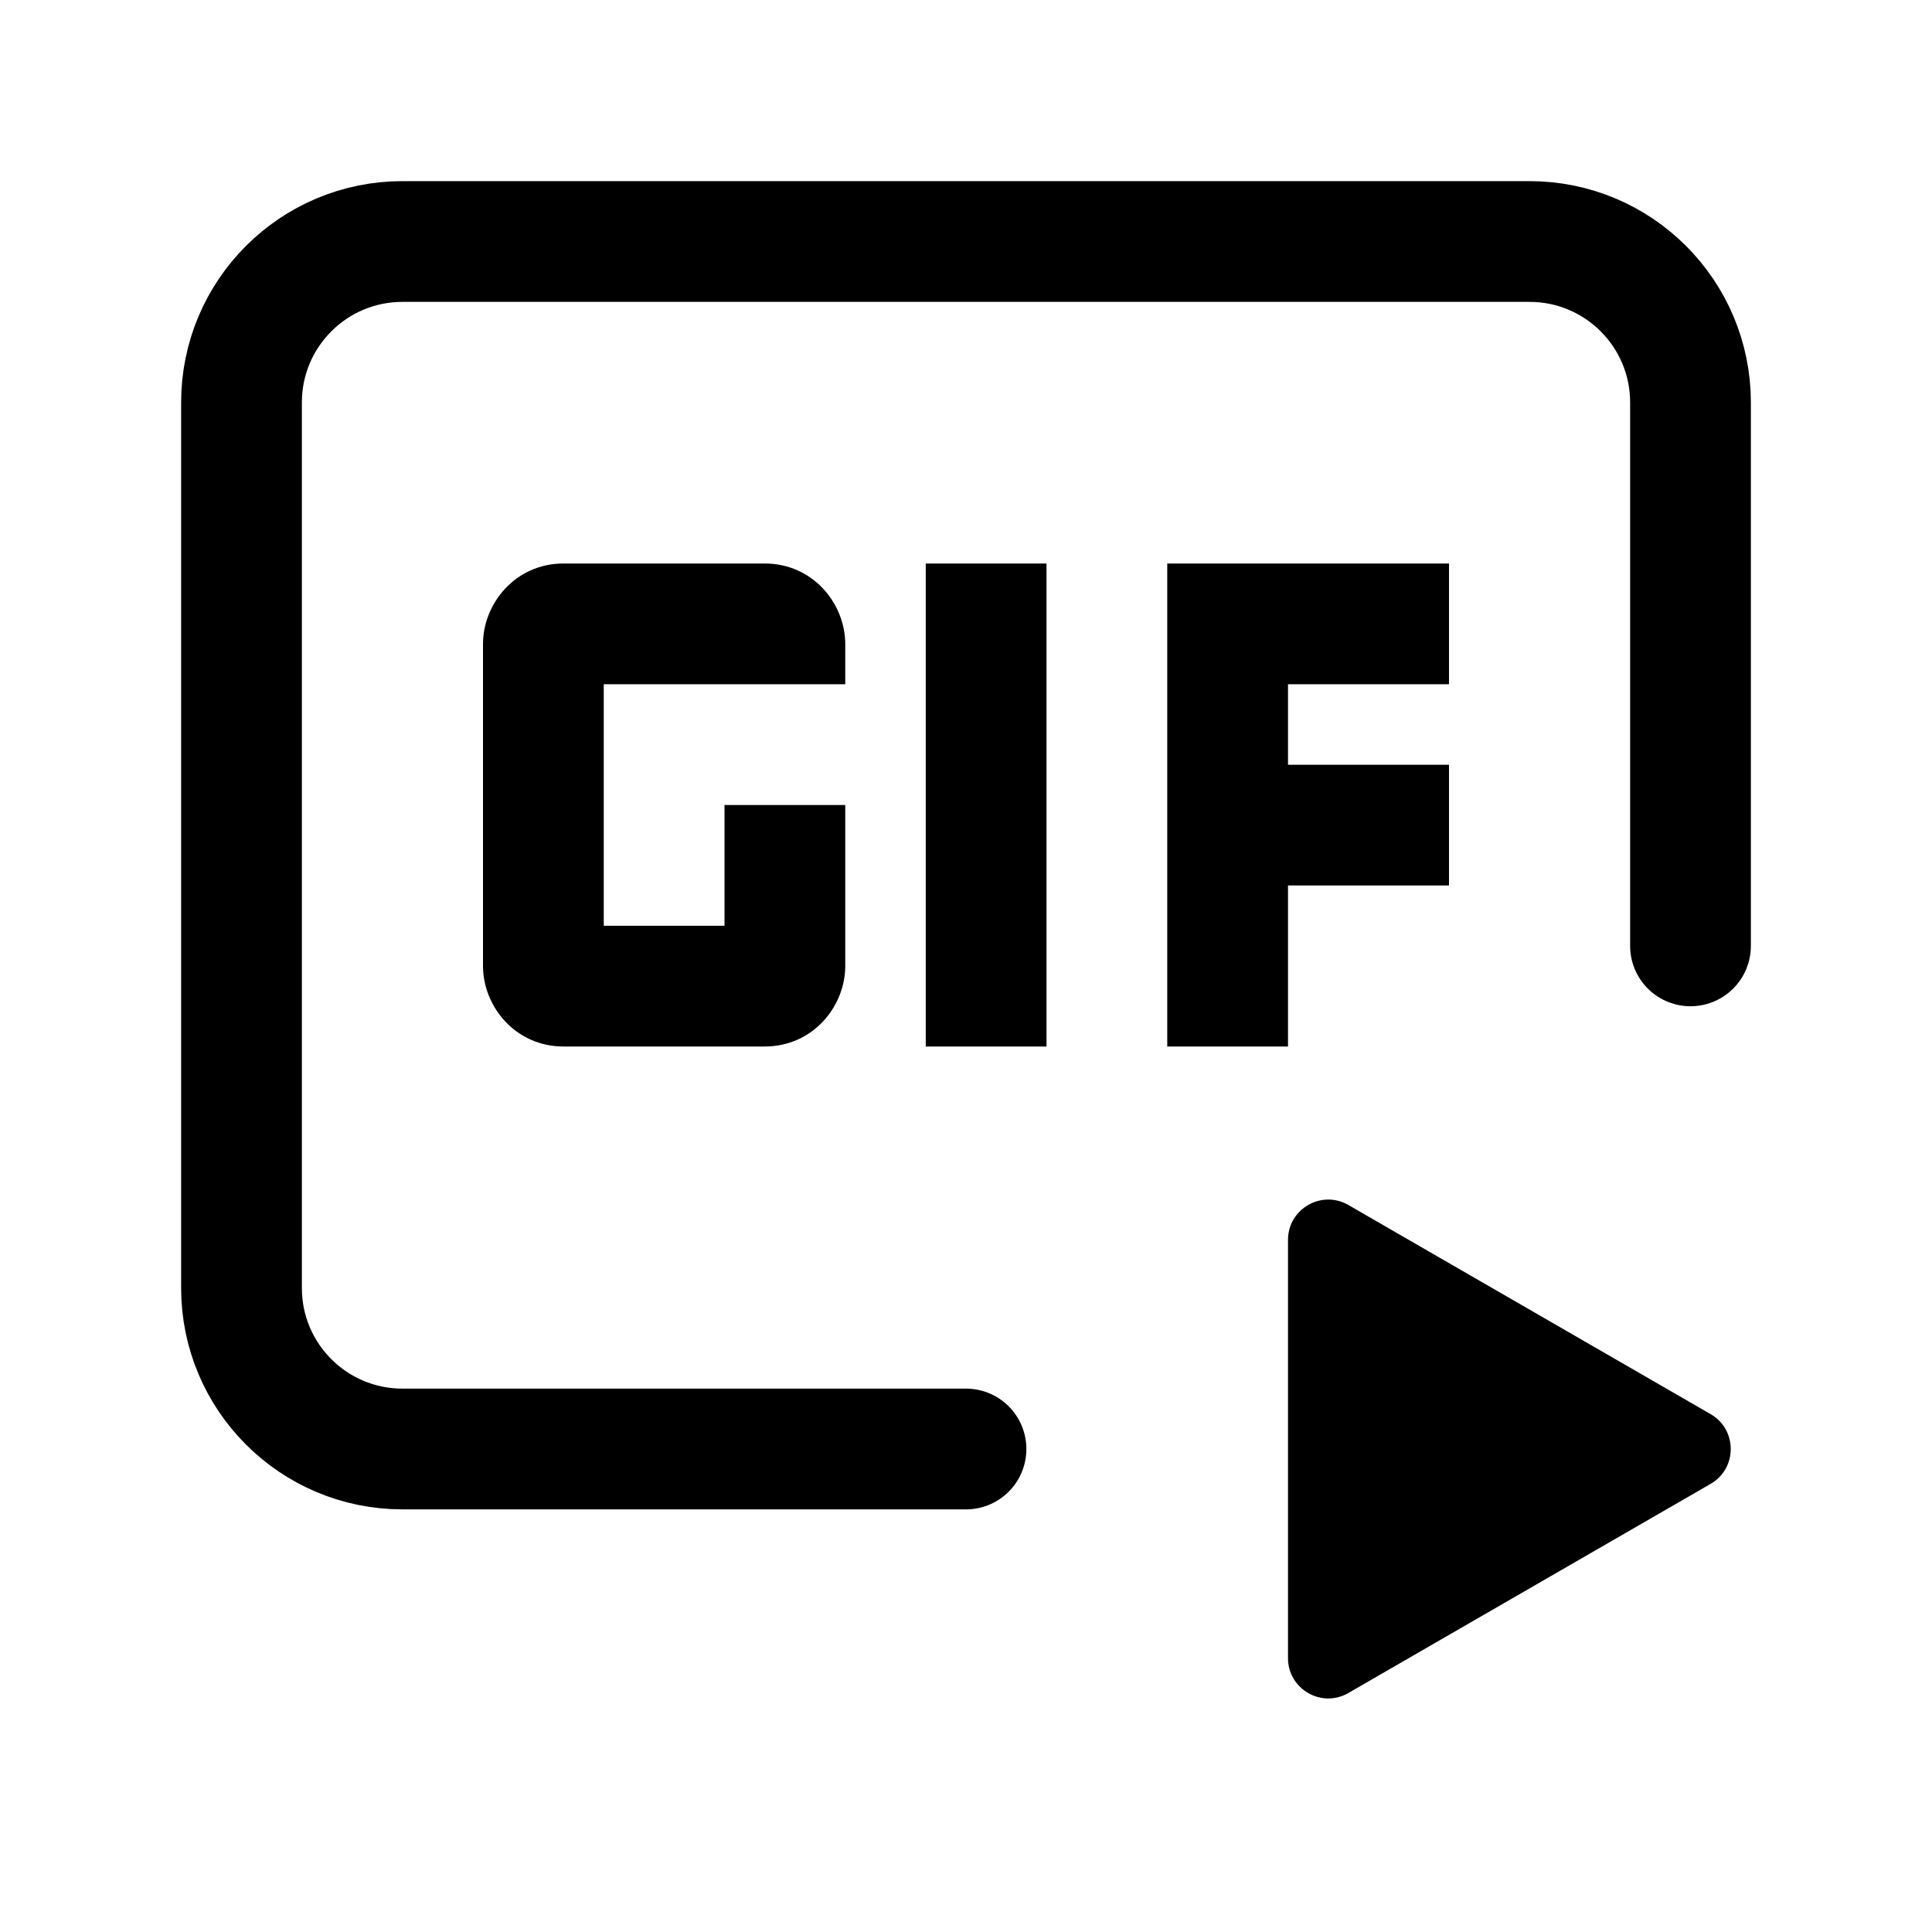
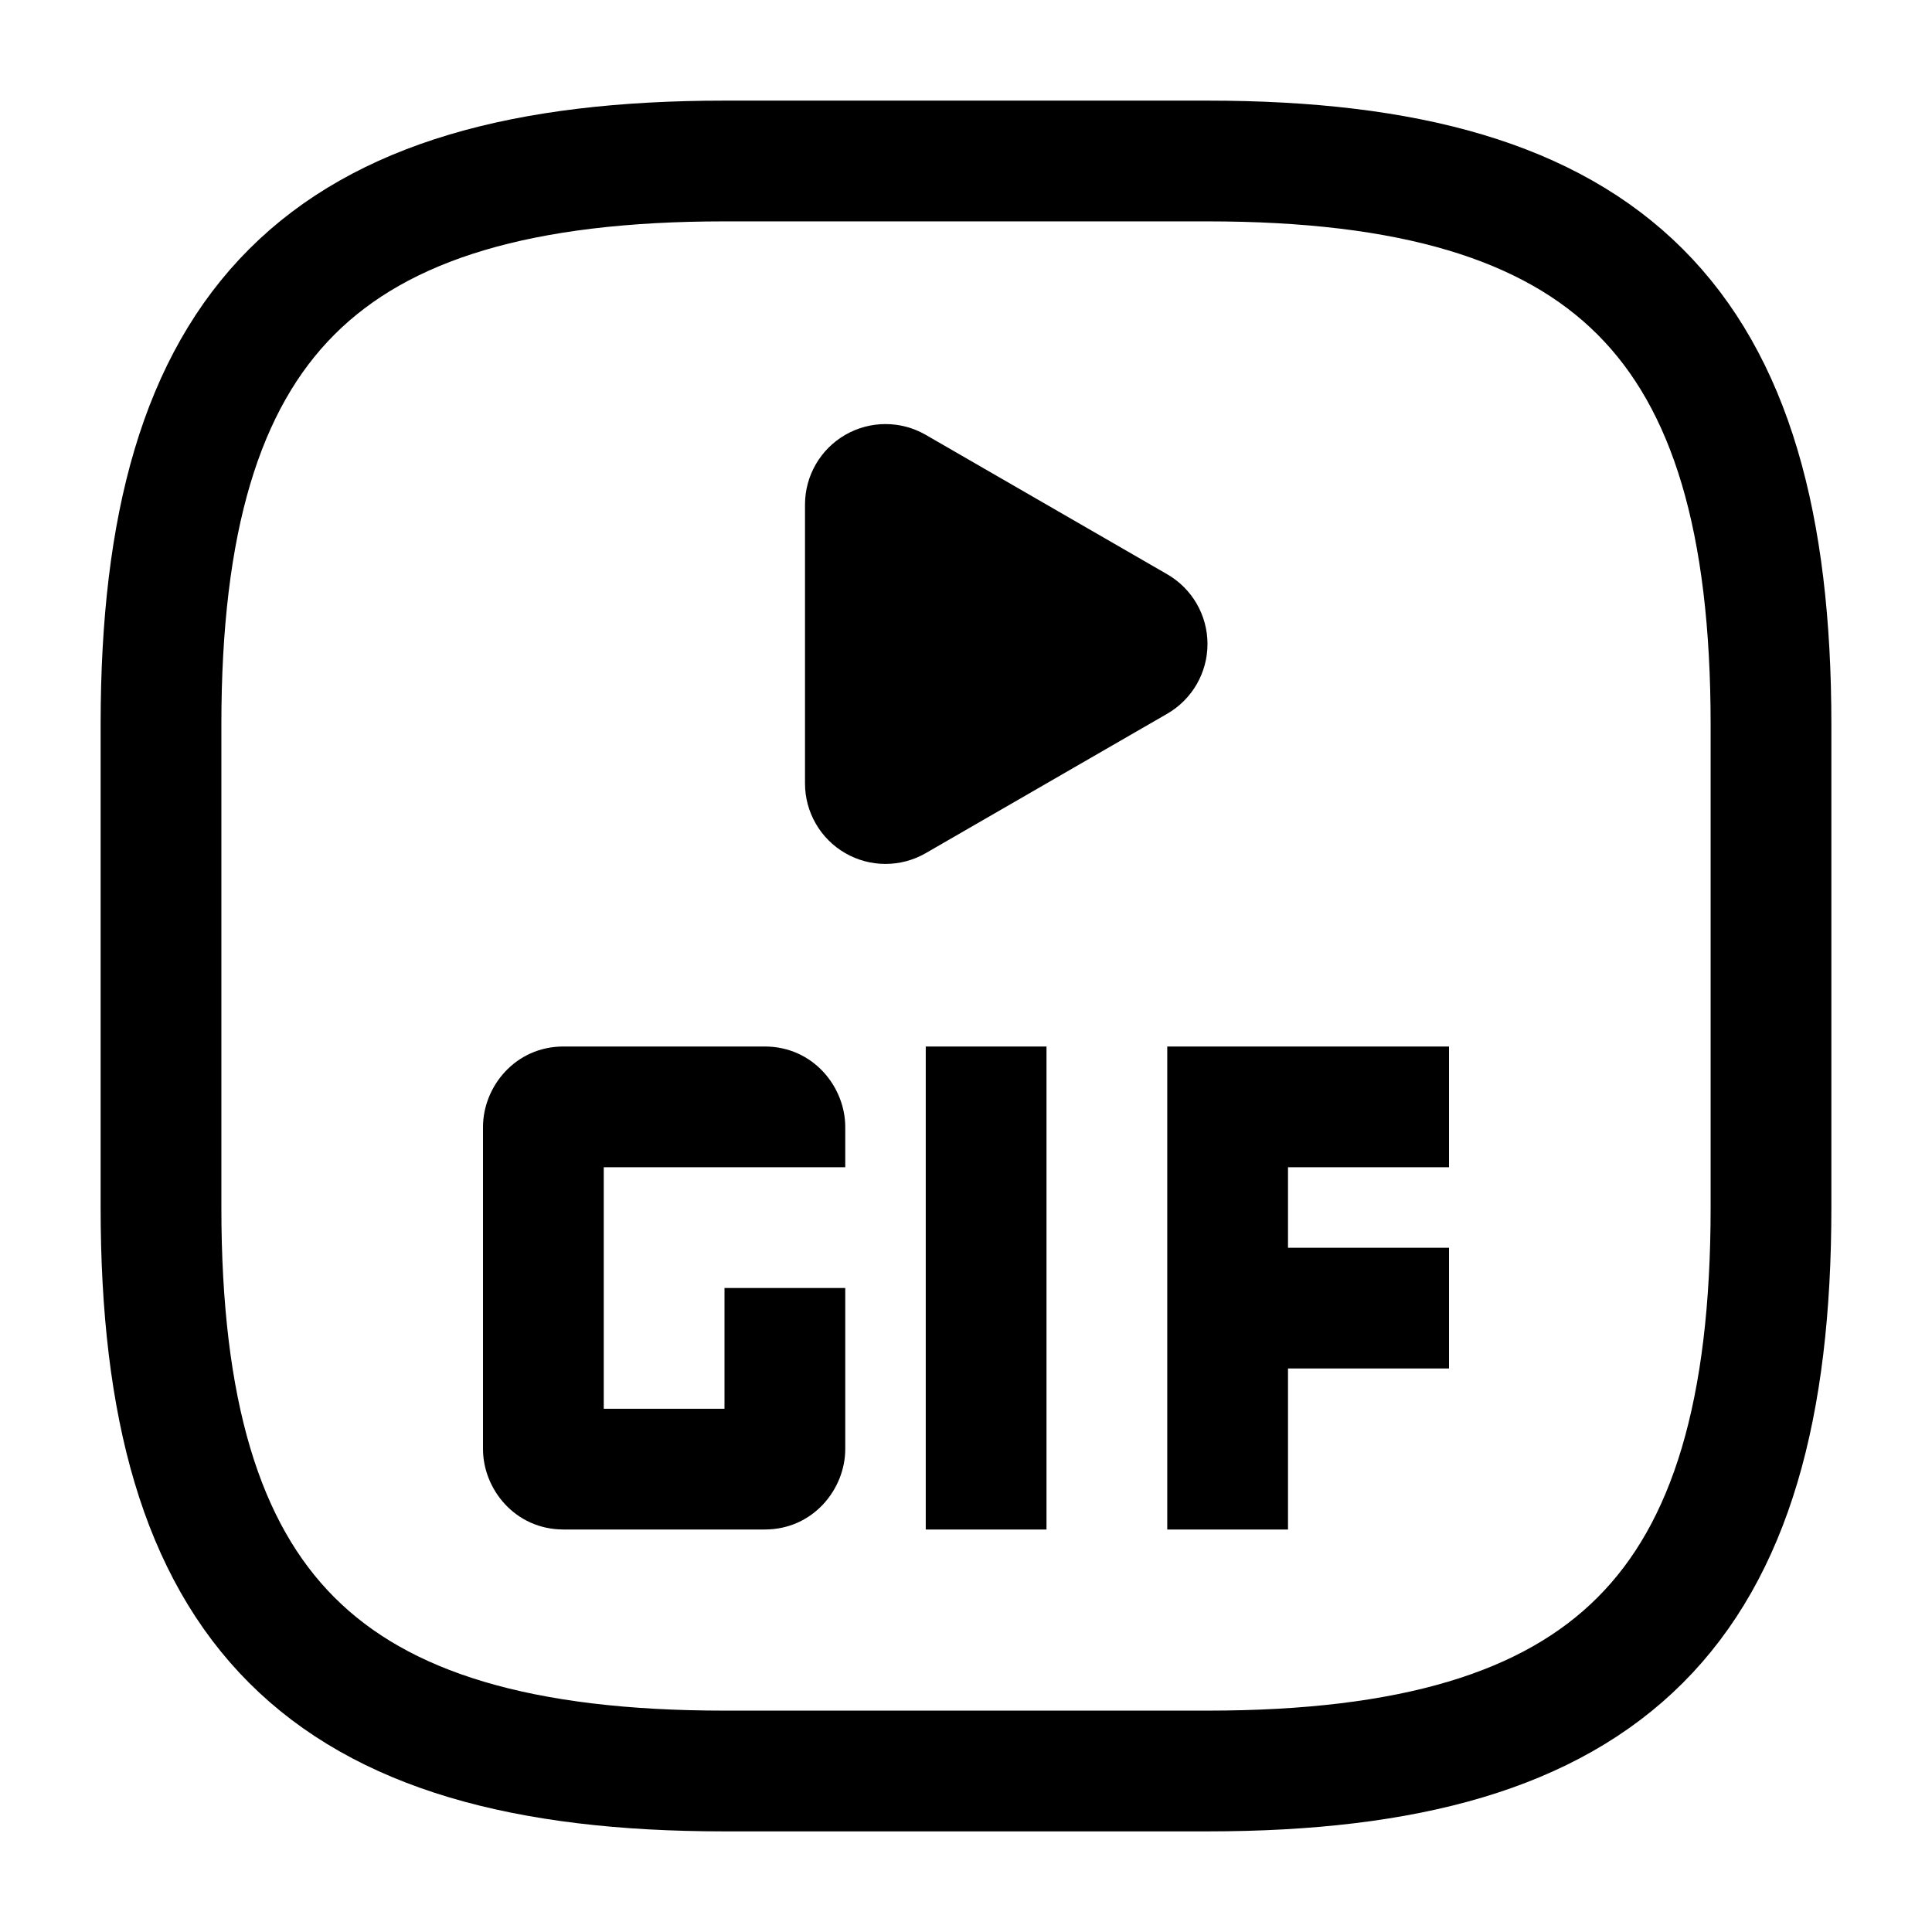
- <svg xmlns="http://www.w3.org/2000/svg" width="24" height="24" viewBox="0 0 24 24" fill="none">
-   <g id="gif">
-     <path id="Rectangle 12" d="M12 18H5C3.895 18 3 17.105 3 16V5C3 3.895 3.895 3 5 3H19C20.105 3 21 3.895 21 5V11.75" stroke="currentColor" stroke-width="1.5" stroke-linecap="round" />
-     <path id="Vector" d="M11.5 7H13V13H11.5V7ZM9.5 7H7C6.4 7 6 7.5 6 8V12C6 12.5 6.4 13 7 13H9.5C10.1 13 10.5 12.5 10.5 12V10H9V11.5H7.5V8.5H10.5V8C10.5 7.5 10.1 7 9.5 7ZM18 8.5V7H14.5V13H16V11H18V9.5H16V8.5H18Z" fill="currentColor" />
-     <path id="Polygon 1" d="M21.25 17.567C21.583 17.759 21.583 18.241 21.25 18.433L16.75 21.031C16.417 21.224 16 20.983 16 20.598L16 15.402C16 15.017 16.417 14.777 16.75 14.969L21.25 17.567Z" fill="currentColor" />
-   </g>
+ <svg xmlns="http://www.w3.org/2000/svg" width="24" height="24" fill="none">
+   <path stroke="currentColor" stroke-linecap="round" stroke-linejoin="round" stroke-width="1.5" d="M9 22h6c5 0 7-2 7-7V9c0-5-2-7-7-7H9C4 2 2 4 2 9v6c0 5 2 7 7 7Z" />
+   <path fill="currentColor" d="M14.5 7.134a1 1 0 0 1 0 1.732l-3 1.732a1 1 0 0 1-1.5-.866V6.268a1 1 0 0 1 1.5-.866l3 1.732ZM11.5 13H13v6h-1.5v-6Zm-2 0H7c-.6 0-1 .5-1 1v4c0 .5.4 1 1 1h2.5c.6 0 1-.5 1-1v-2H9v1.5H7.5v-3h3V14c0-.5-.4-1-1-1Zm8.5 1.5V13h-3.5v6H16v-2h2v-1.5h-2v-1h2Z" />
</svg>
